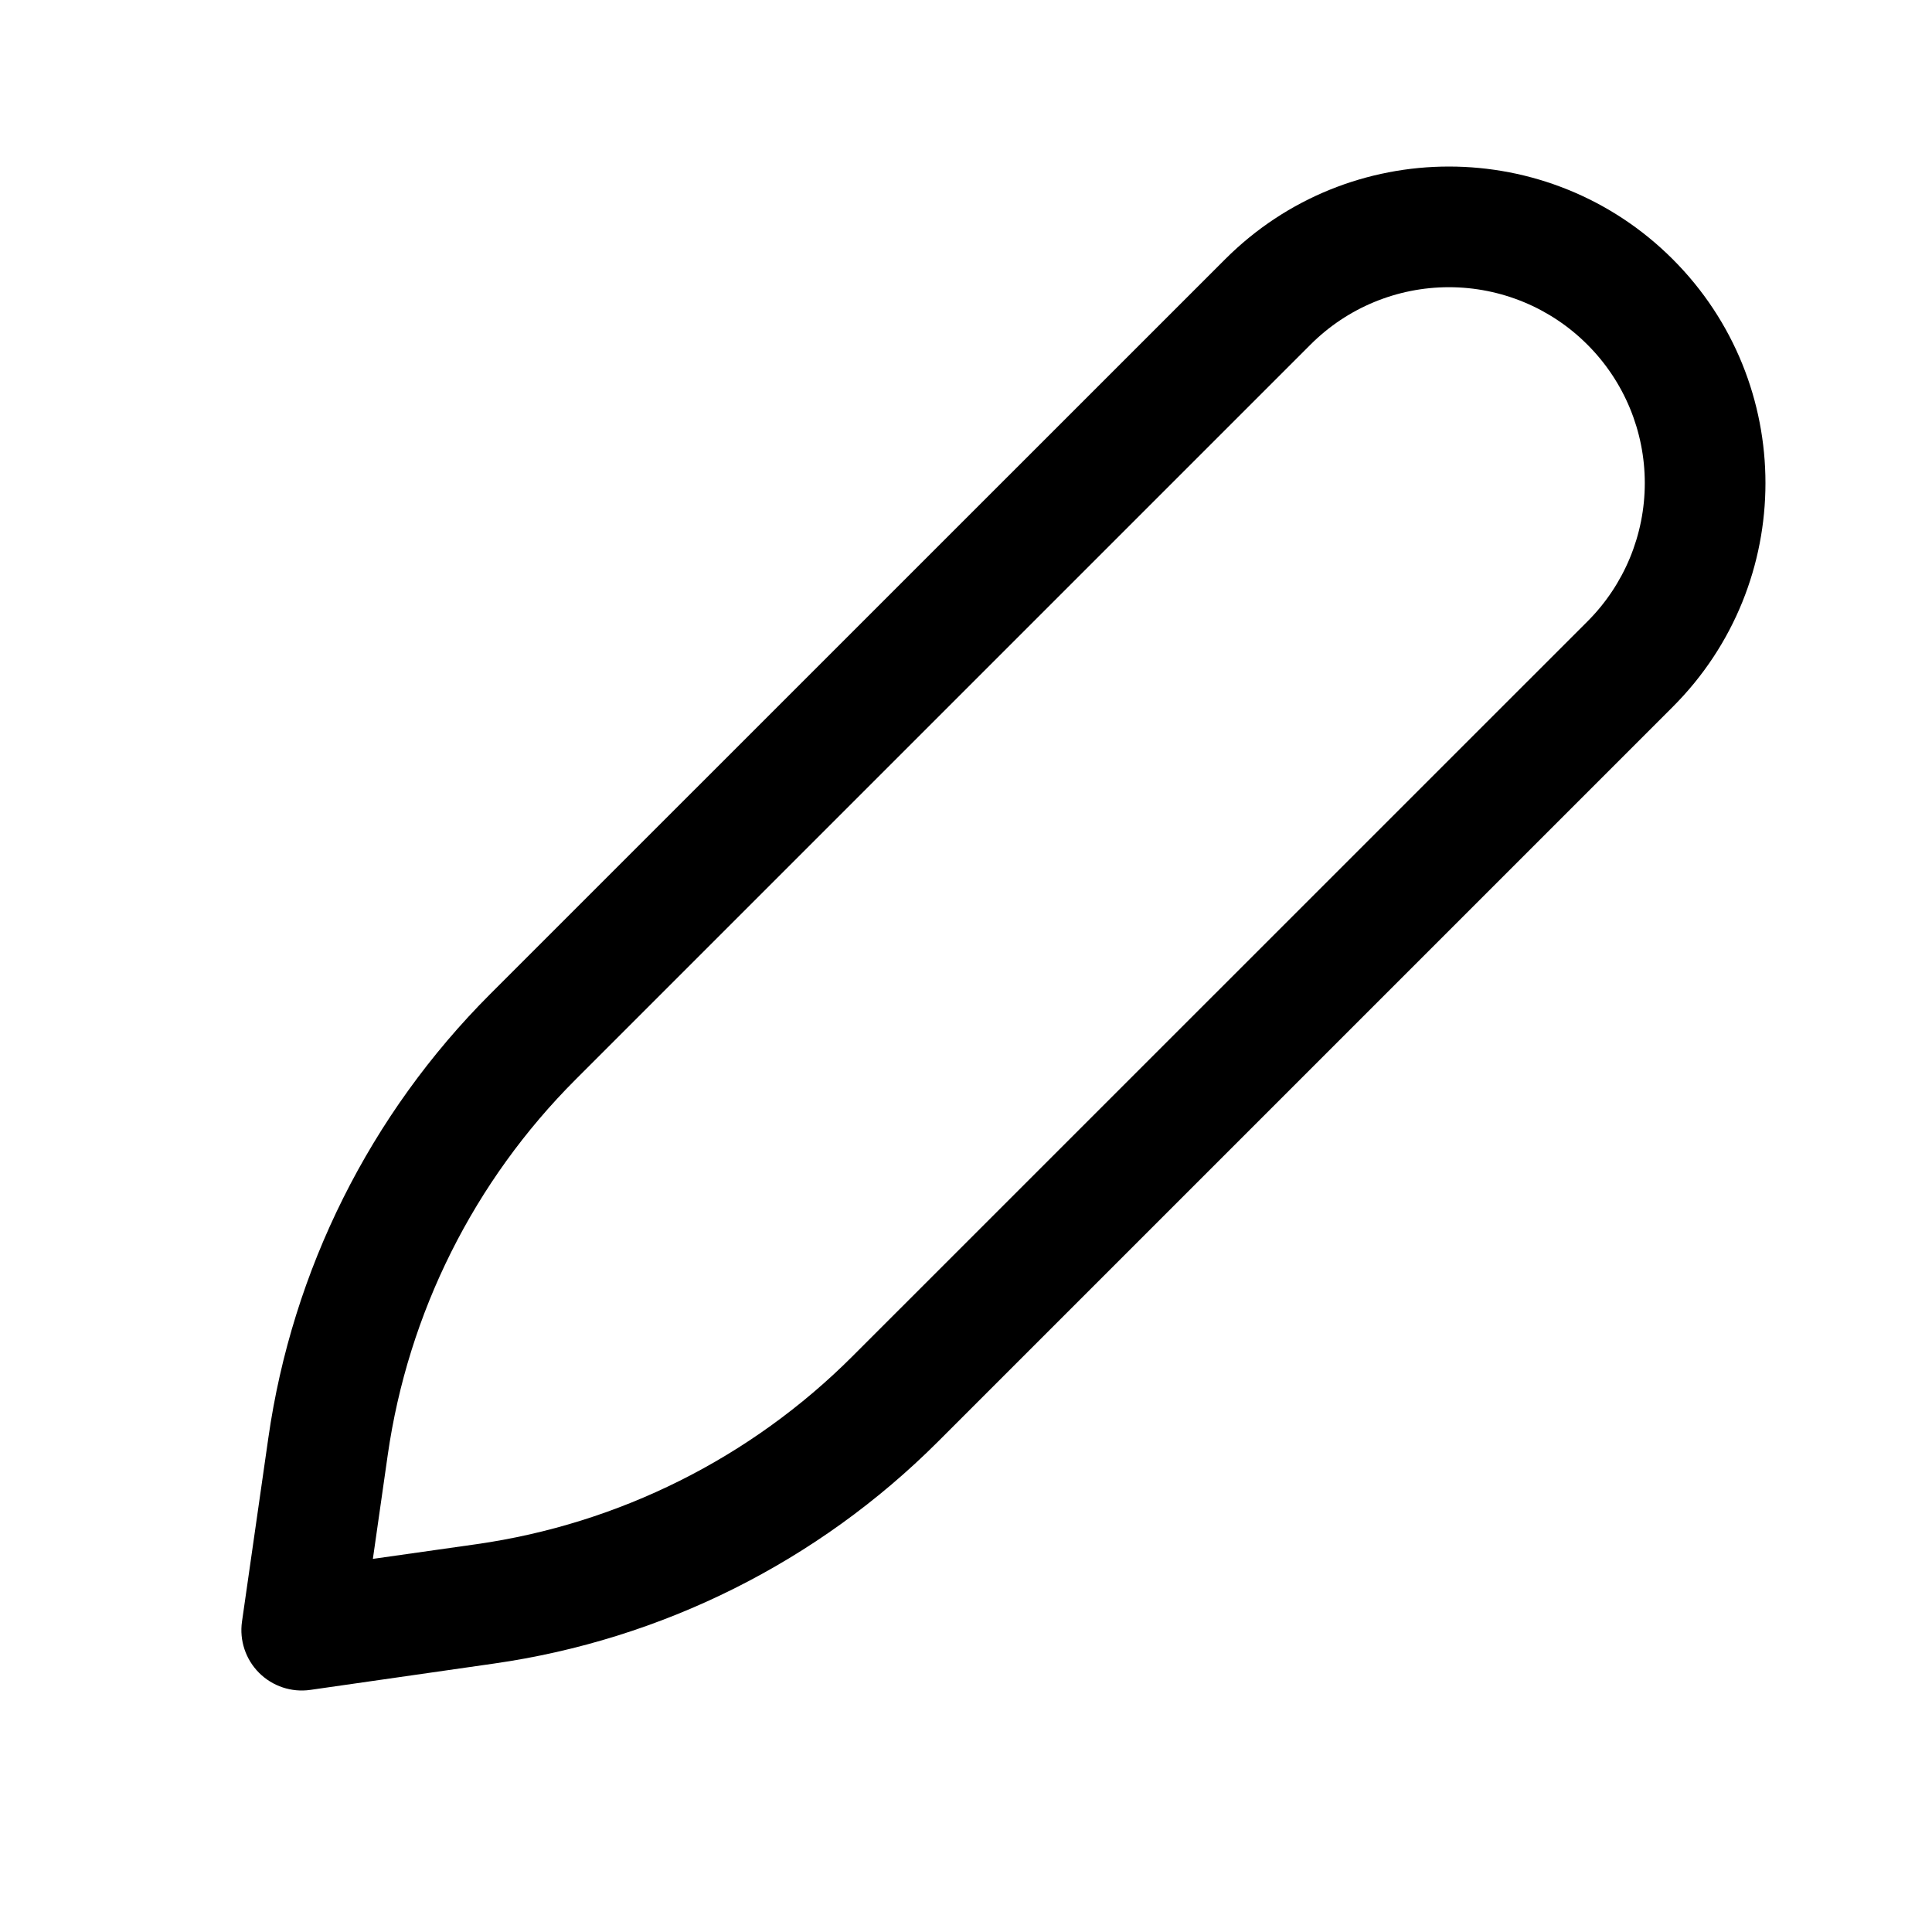
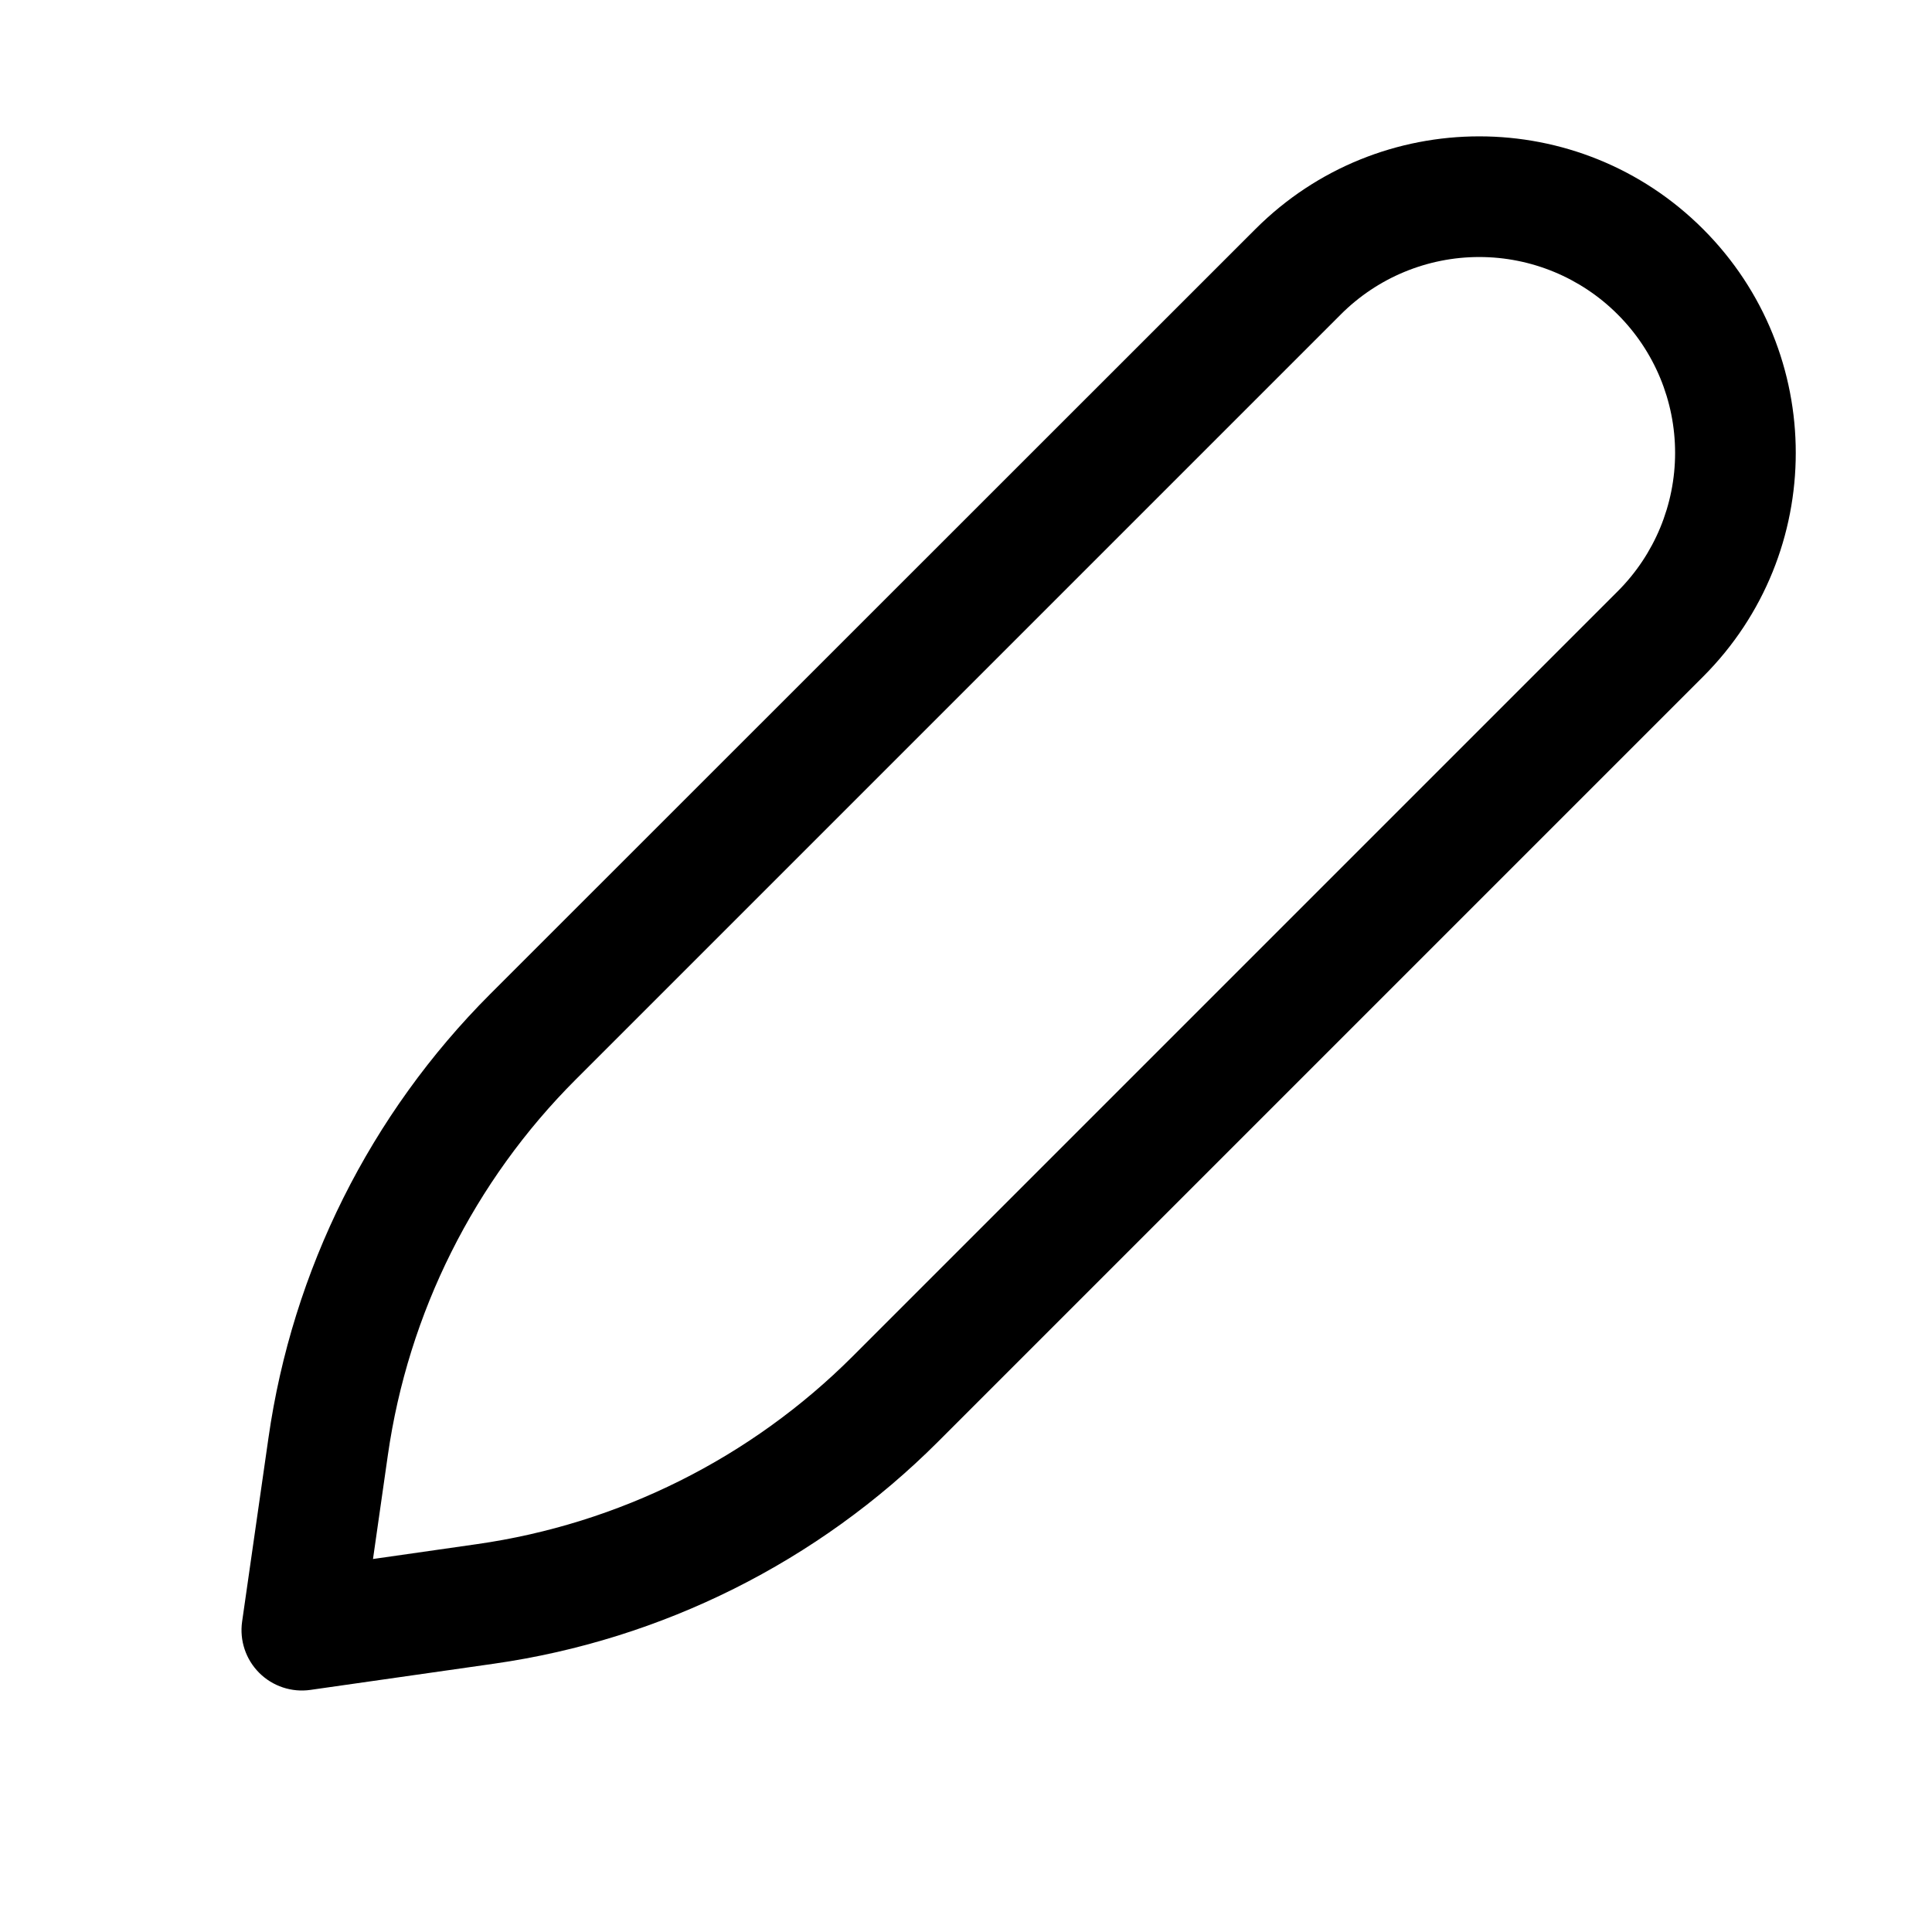
<svg xmlns="http://www.w3.org/2000/svg" width="16" height="16" fill="none" viewBox="0 0 16 16">
-   <path fill="currentColor" d="M10.146 2.147a2.621 2.621 0 0 1 3.707 3.707L7.767 11.94a6.5 6.5 0 0 1-3.677 1.837l-1.52.218a.5.5 0 0 1-.566-.565l.218-1.52A6.5 6.5 0 0 1 4.06 8.232zm3 .707a1.62 1.62 0 0 0-2.293 0L4.767 8.94a5.5 5.5 0 0 0-1.556 3.11l-.123.86.86-.122a5.5 5.5 0 0 0 3.112-1.556l6.086-6.085a1.62 1.62 0 0 0 0-2.293" />
+   <path fill="currentColor" d="M10.397 1.897a2.621 2.621 0 0 1 3.707 3.707L7.768 11.94a6.5 6.5 0 0 1-3.677 1.838l-1.52.217a.5.5 0 0 1-.566-.565l.218-1.52A6.5 6.5 0 0 1 4.06 8.232zm3 .707a1.62 1.62 0 0 0-2.293 0L4.768 8.94a5.5 5.5 0 0 0-1.556 3.111l-.123.86.86-.123a5.5 5.5 0 0 0 3.112-1.555l6.336-6.336a1.62 1.62 0 0 0 0-2.293" />
</svg>
